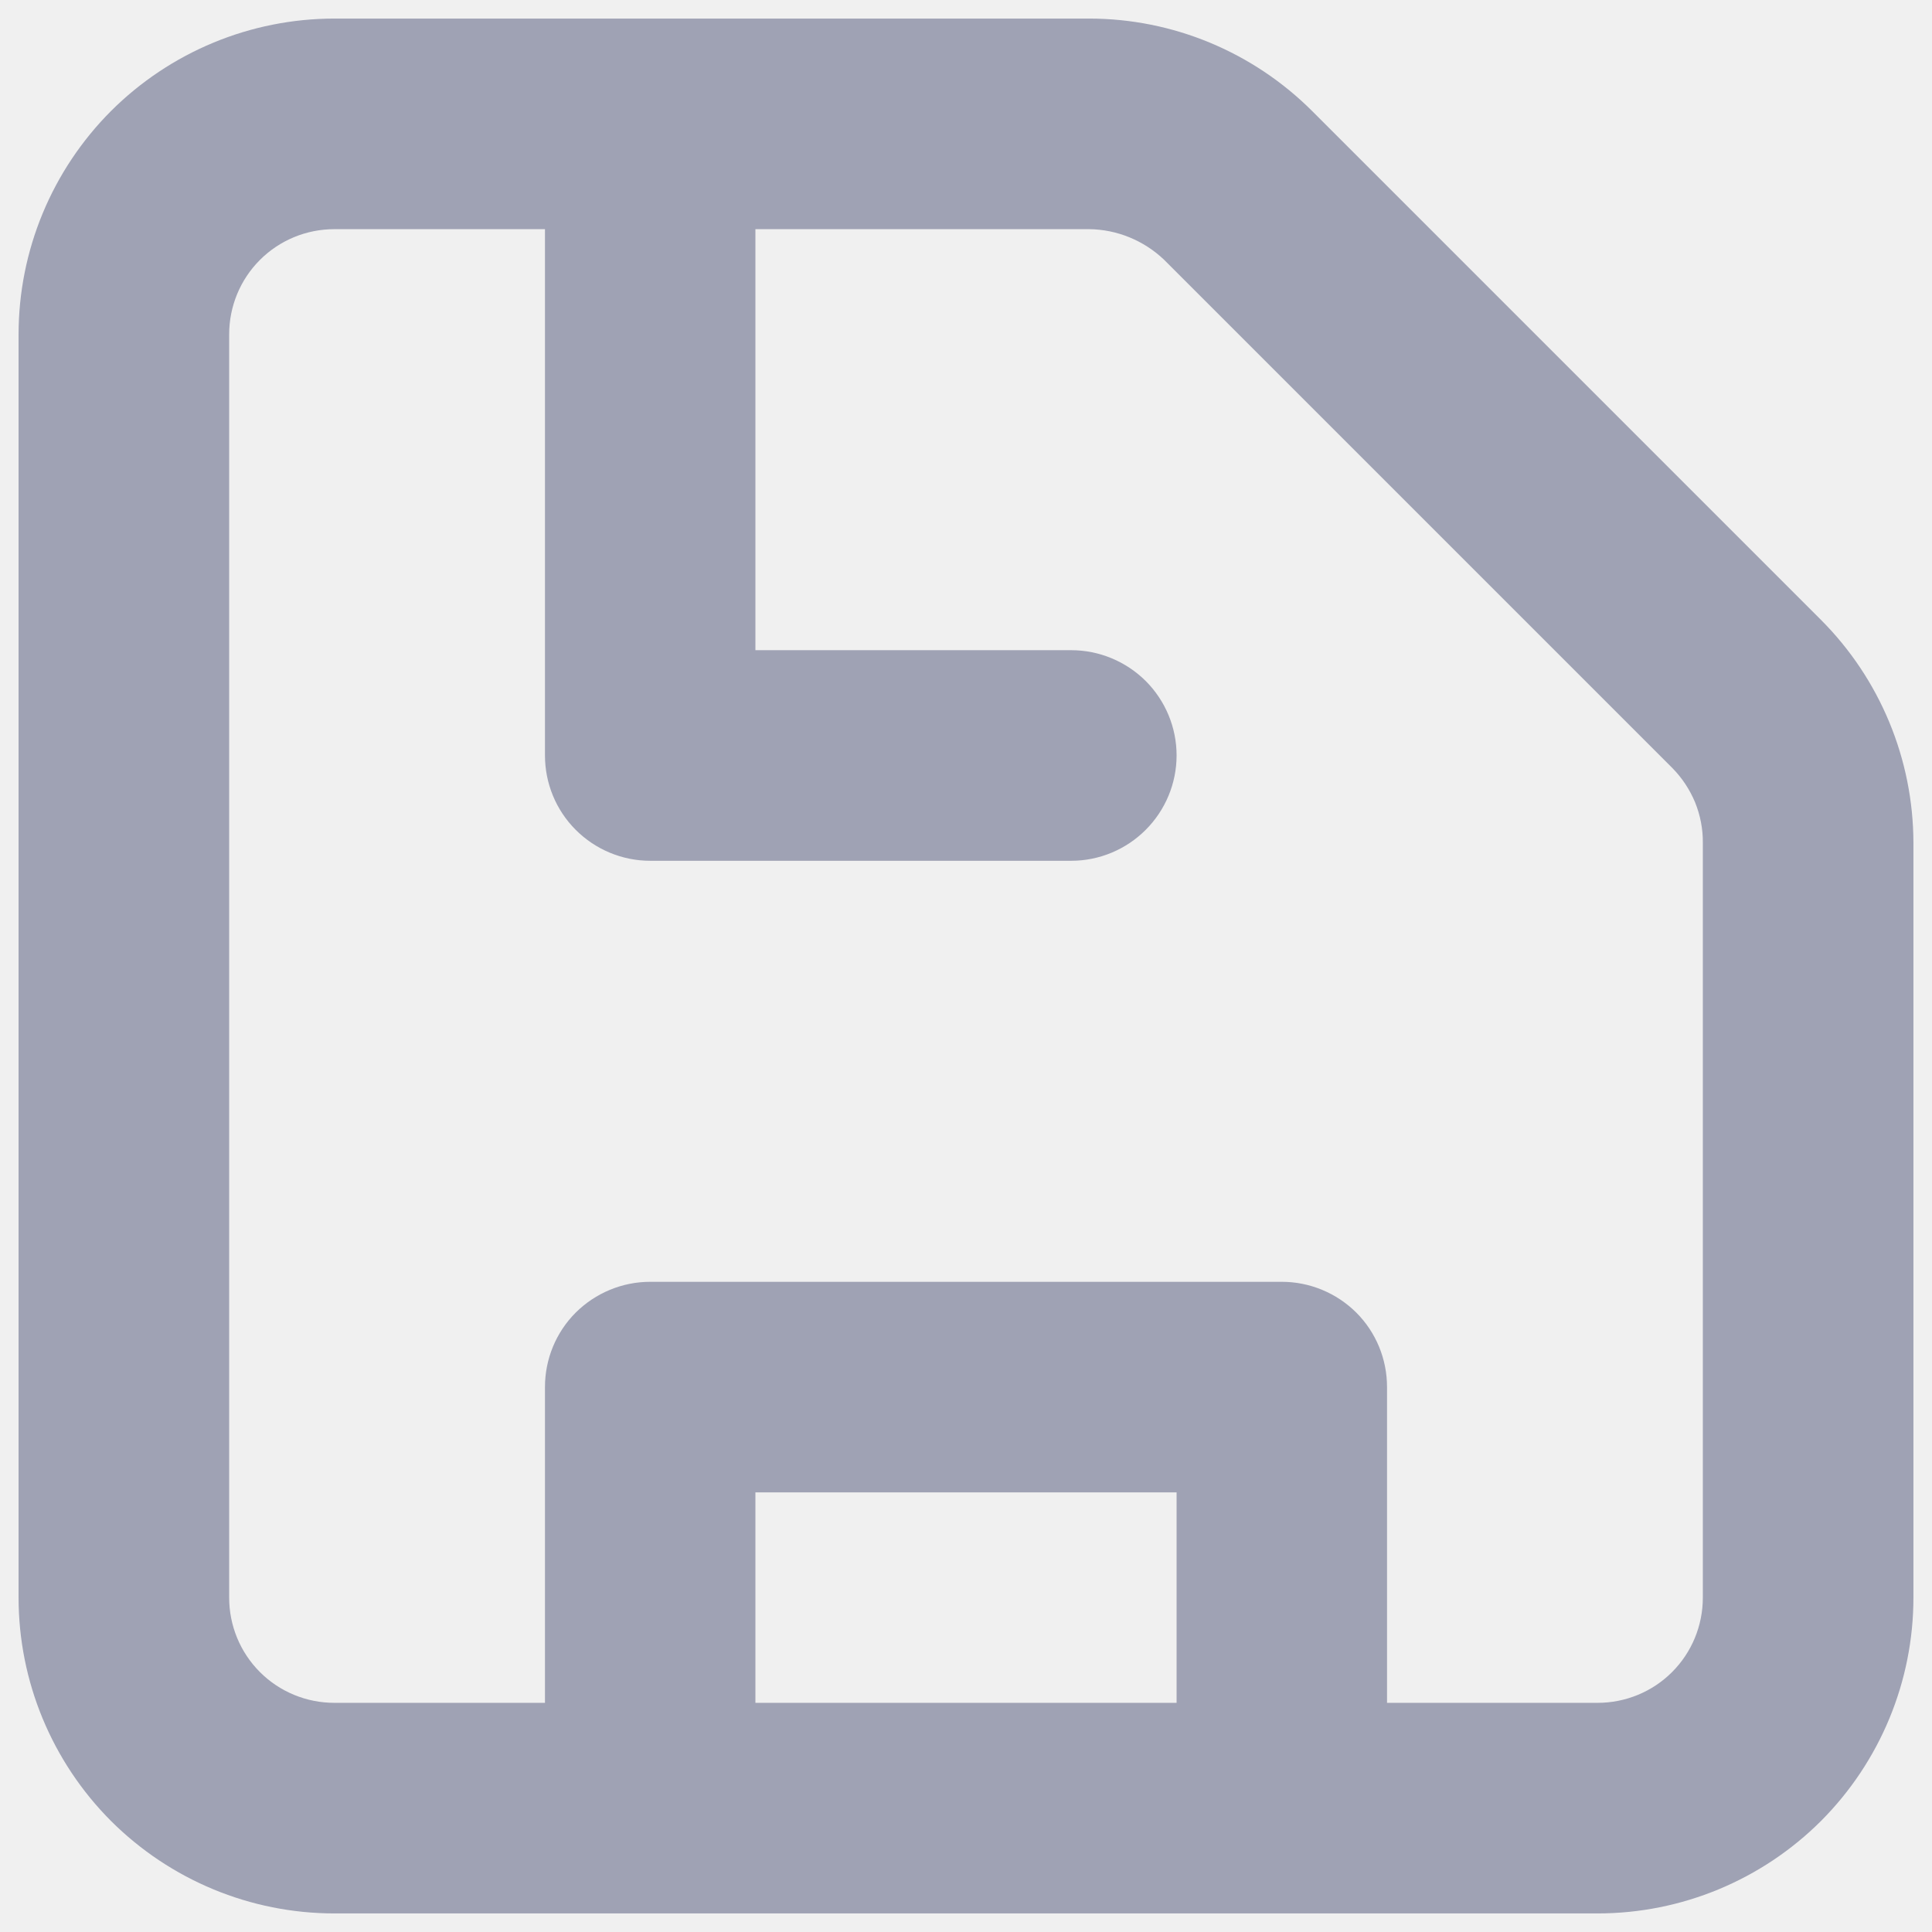
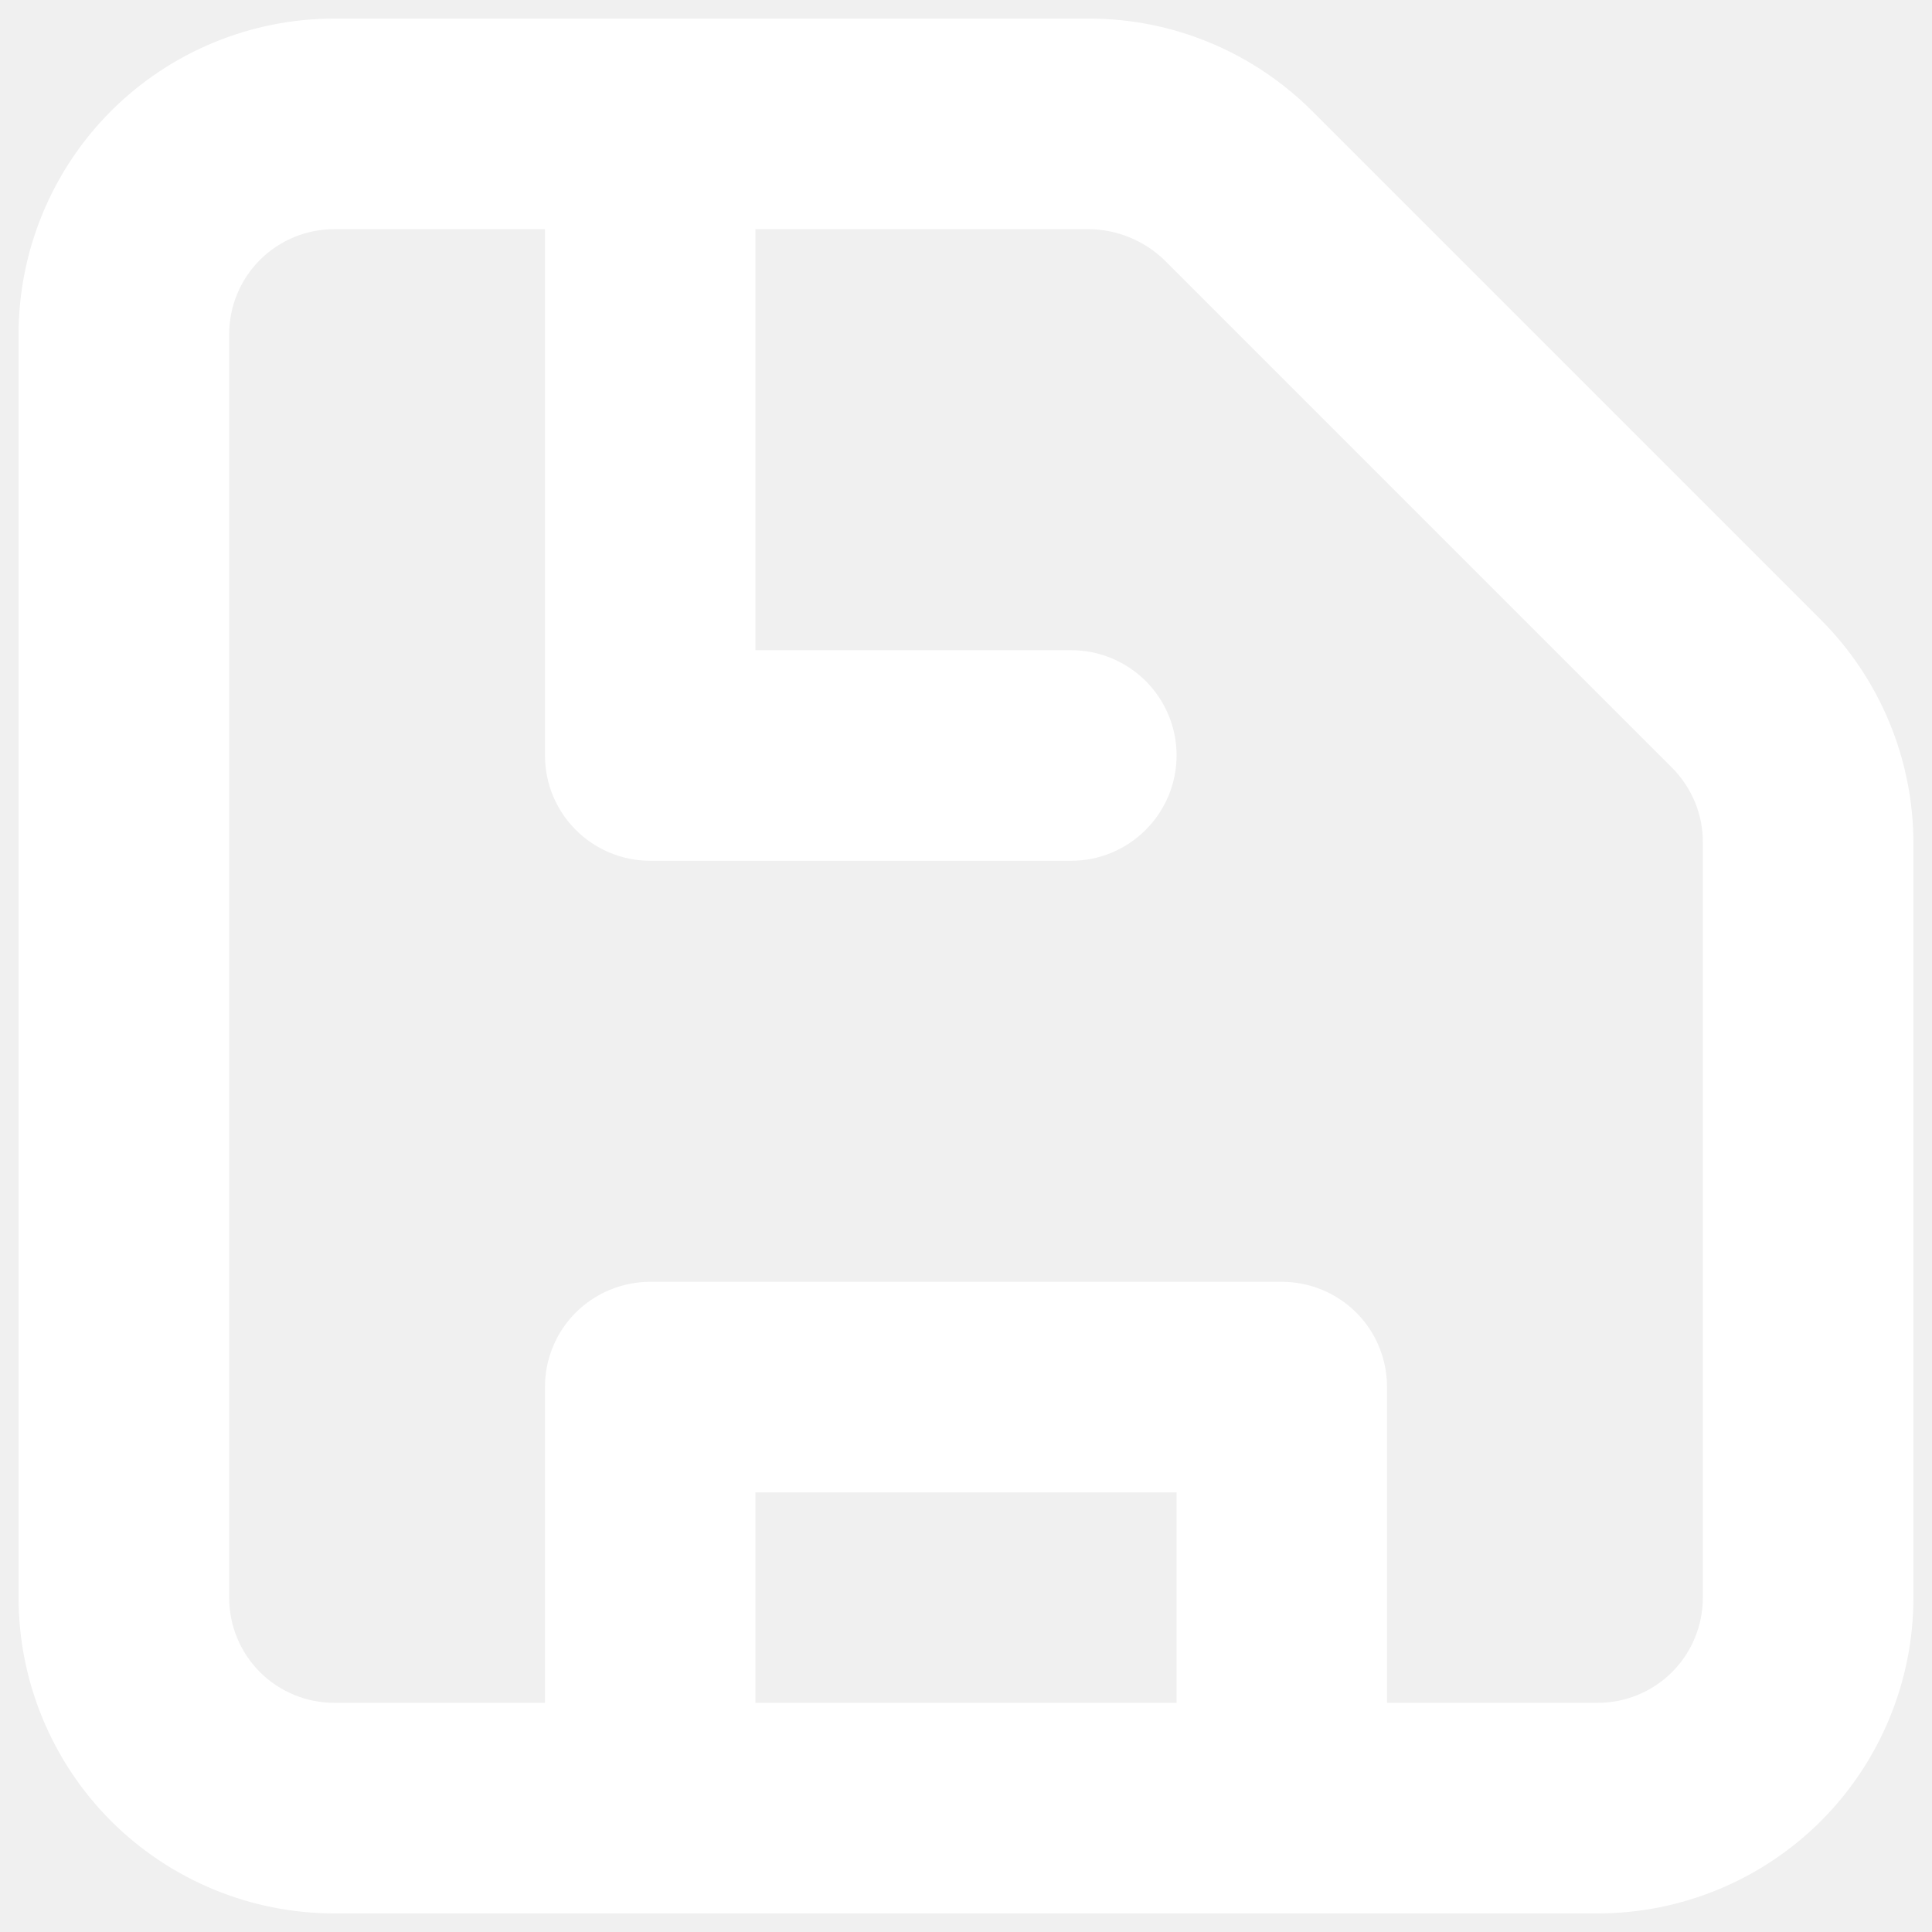
<svg xmlns="http://www.w3.org/2000/svg" width="13" height="13" viewBox="0 0 13 13" fill="none">
-   <path d="M12.252 4.17L8.83 0.748C8.432 0.35 7.892 0.125 7.329 0.125H2.25C1.686 0.125 1.146 0.349 0.747 0.747C0.349 1.146 0.125 1.686 0.125 2.25V10.75C0.125 11.314 0.349 11.854 0.747 12.253C1.146 12.651 1.686 12.875 2.25 12.875H10.75C11.314 12.875 11.854 12.651 12.253 12.253C12.651 11.854 12.875 11.314 12.875 10.75V5.671C12.874 5.108 12.65 4.568 12.252 4.17ZM5.083 11.458V10.042H7.917V11.458H5.083ZM11.458 10.75C11.458 10.938 11.384 11.118 11.251 11.251C11.118 11.384 10.938 11.458 10.75 11.458H9.333V9.333C9.333 9.145 9.259 8.965 9.126 8.832C8.993 8.7 8.813 8.625 8.625 8.625H4.375C4.187 8.625 4.007 8.7 3.874 8.832C3.741 8.965 3.667 9.145 3.667 9.333V11.458H2.25C2.062 11.458 1.882 11.384 1.749 11.251C1.616 11.118 1.542 10.938 1.542 10.75V2.25C1.542 2.062 1.616 1.882 1.749 1.749C1.882 1.616 2.062 1.542 2.25 1.542H3.667V5.083C3.667 5.271 3.741 5.451 3.874 5.584C4.007 5.717 4.187 5.792 4.375 5.792H7.208C7.396 5.792 7.576 5.717 7.709 5.584C7.842 5.451 7.917 5.271 7.917 5.083C7.917 4.895 7.842 4.715 7.709 4.582C7.576 4.45 7.396 4.375 7.208 4.375H5.083V1.542H7.329C7.516 1.544 7.696 1.618 7.832 1.747L11.253 5.168C11.319 5.235 11.37 5.313 11.406 5.399C11.441 5.486 11.459 5.578 11.458 5.671V10.75Z" fill="#9FA2B4" />
+   <path d="M12.252 4.17L8.83 0.748C8.432 0.35 7.892 0.125 7.329 0.125H2.25C1.686 0.125 1.146 0.349 0.747 0.747C0.349 1.146 0.125 1.686 0.125 2.25V10.75C0.125 11.314 0.349 11.854 0.747 12.253C1.146 12.651 1.686 12.875 2.25 12.875H10.75C11.314 12.875 11.854 12.651 12.253 12.253C12.651 11.854 12.875 11.314 12.875 10.75V5.671C12.874 5.108 12.65 4.568 12.252 4.17ZM5.083 11.458V10.042H7.917V11.458H5.083ZM11.458 10.75C11.458 10.938 11.384 11.118 11.251 11.251C11.118 11.384 10.938 11.458 10.75 11.458H9.333V9.333C9.333 9.145 9.259 8.965 9.126 8.832C8.993 8.7 8.813 8.625 8.625 8.625H4.375C4.187 8.625 4.007 8.7 3.874 8.832C3.741 8.965 3.667 9.145 3.667 9.333V11.458H2.25C2.062 11.458 1.882 11.384 1.749 11.251C1.616 11.118 1.542 10.938 1.542 10.75V2.25C1.542 2.062 1.616 1.882 1.749 1.749C1.882 1.616 2.062 1.542 2.25 1.542H3.667V5.083C3.667 5.271 3.741 5.451 3.874 5.584C4.007 5.717 4.187 5.792 4.375 5.792H7.208C7.396 5.792 7.576 5.717 7.709 5.584C7.842 5.451 7.917 5.271 7.917 5.083C7.917 4.895 7.842 4.715 7.709 4.582C7.576 4.45 7.396 4.375 7.208 4.375H5.083V1.542H7.329C7.516 1.544 7.696 1.618 7.832 1.747L11.253 5.168C11.319 5.235 11.37 5.313 11.406 5.399C11.441 5.486 11.459 5.578 11.458 5.671V10.75Z" fill="#fff" />
</svg>
